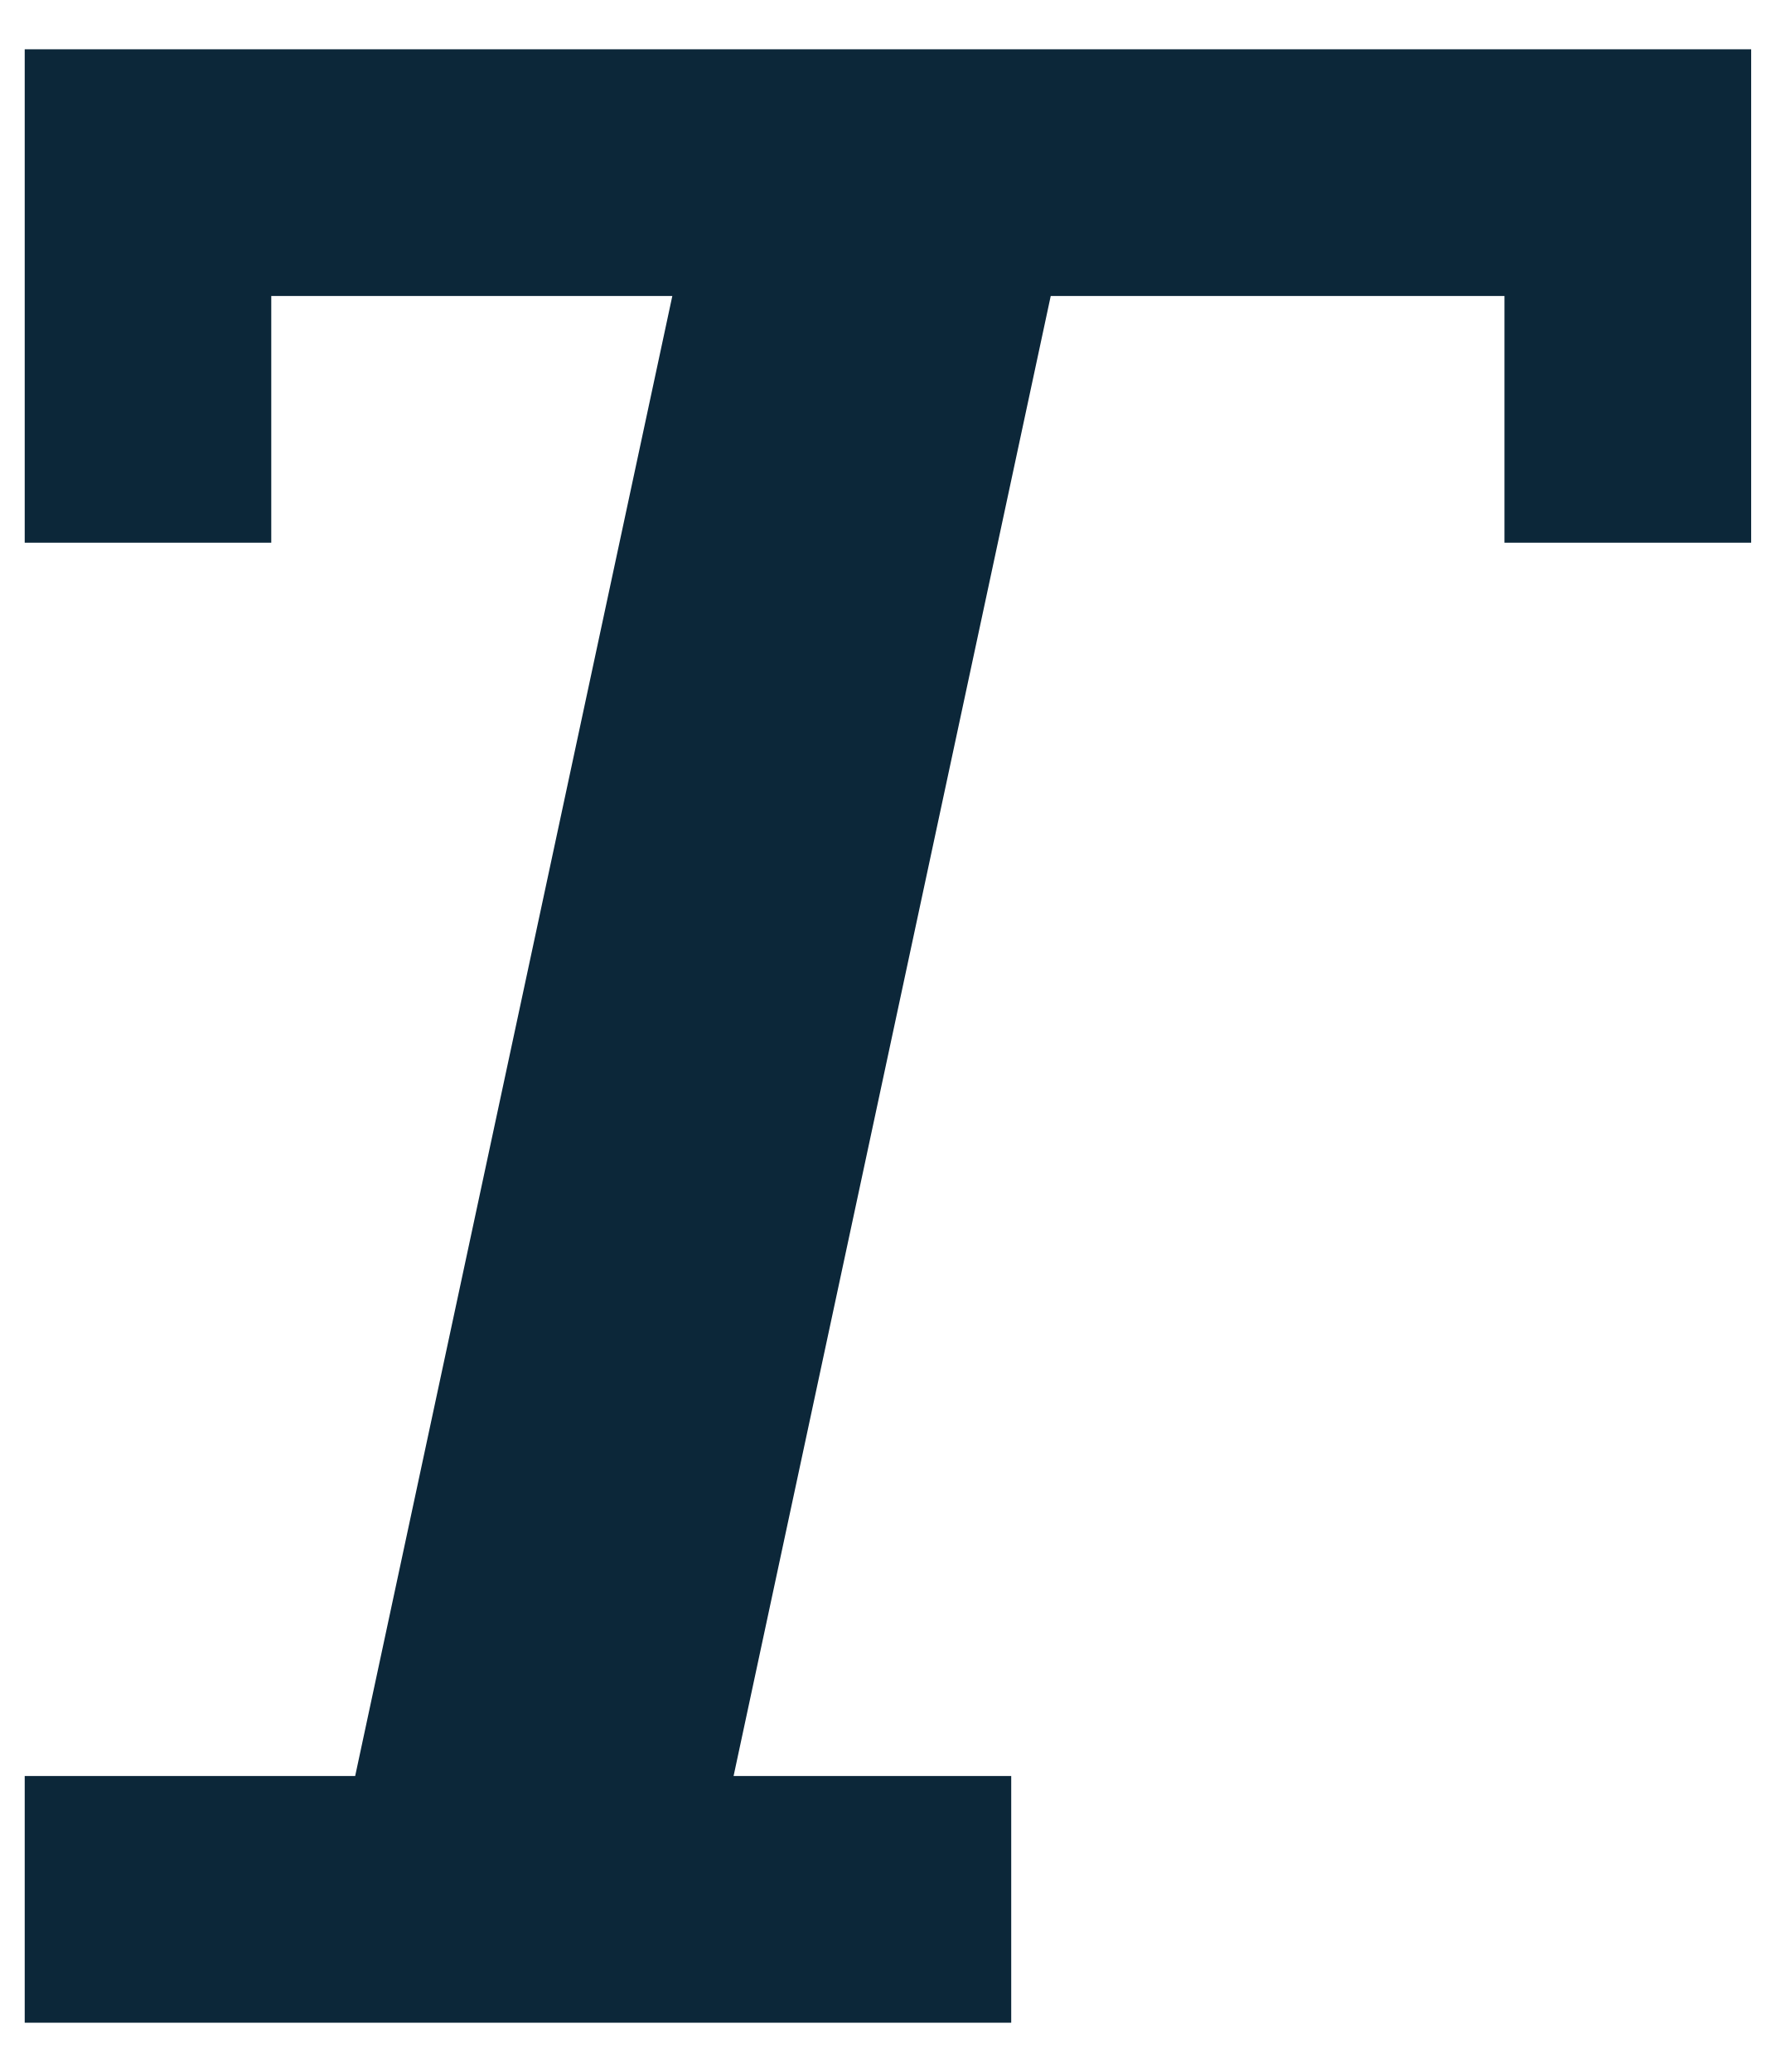
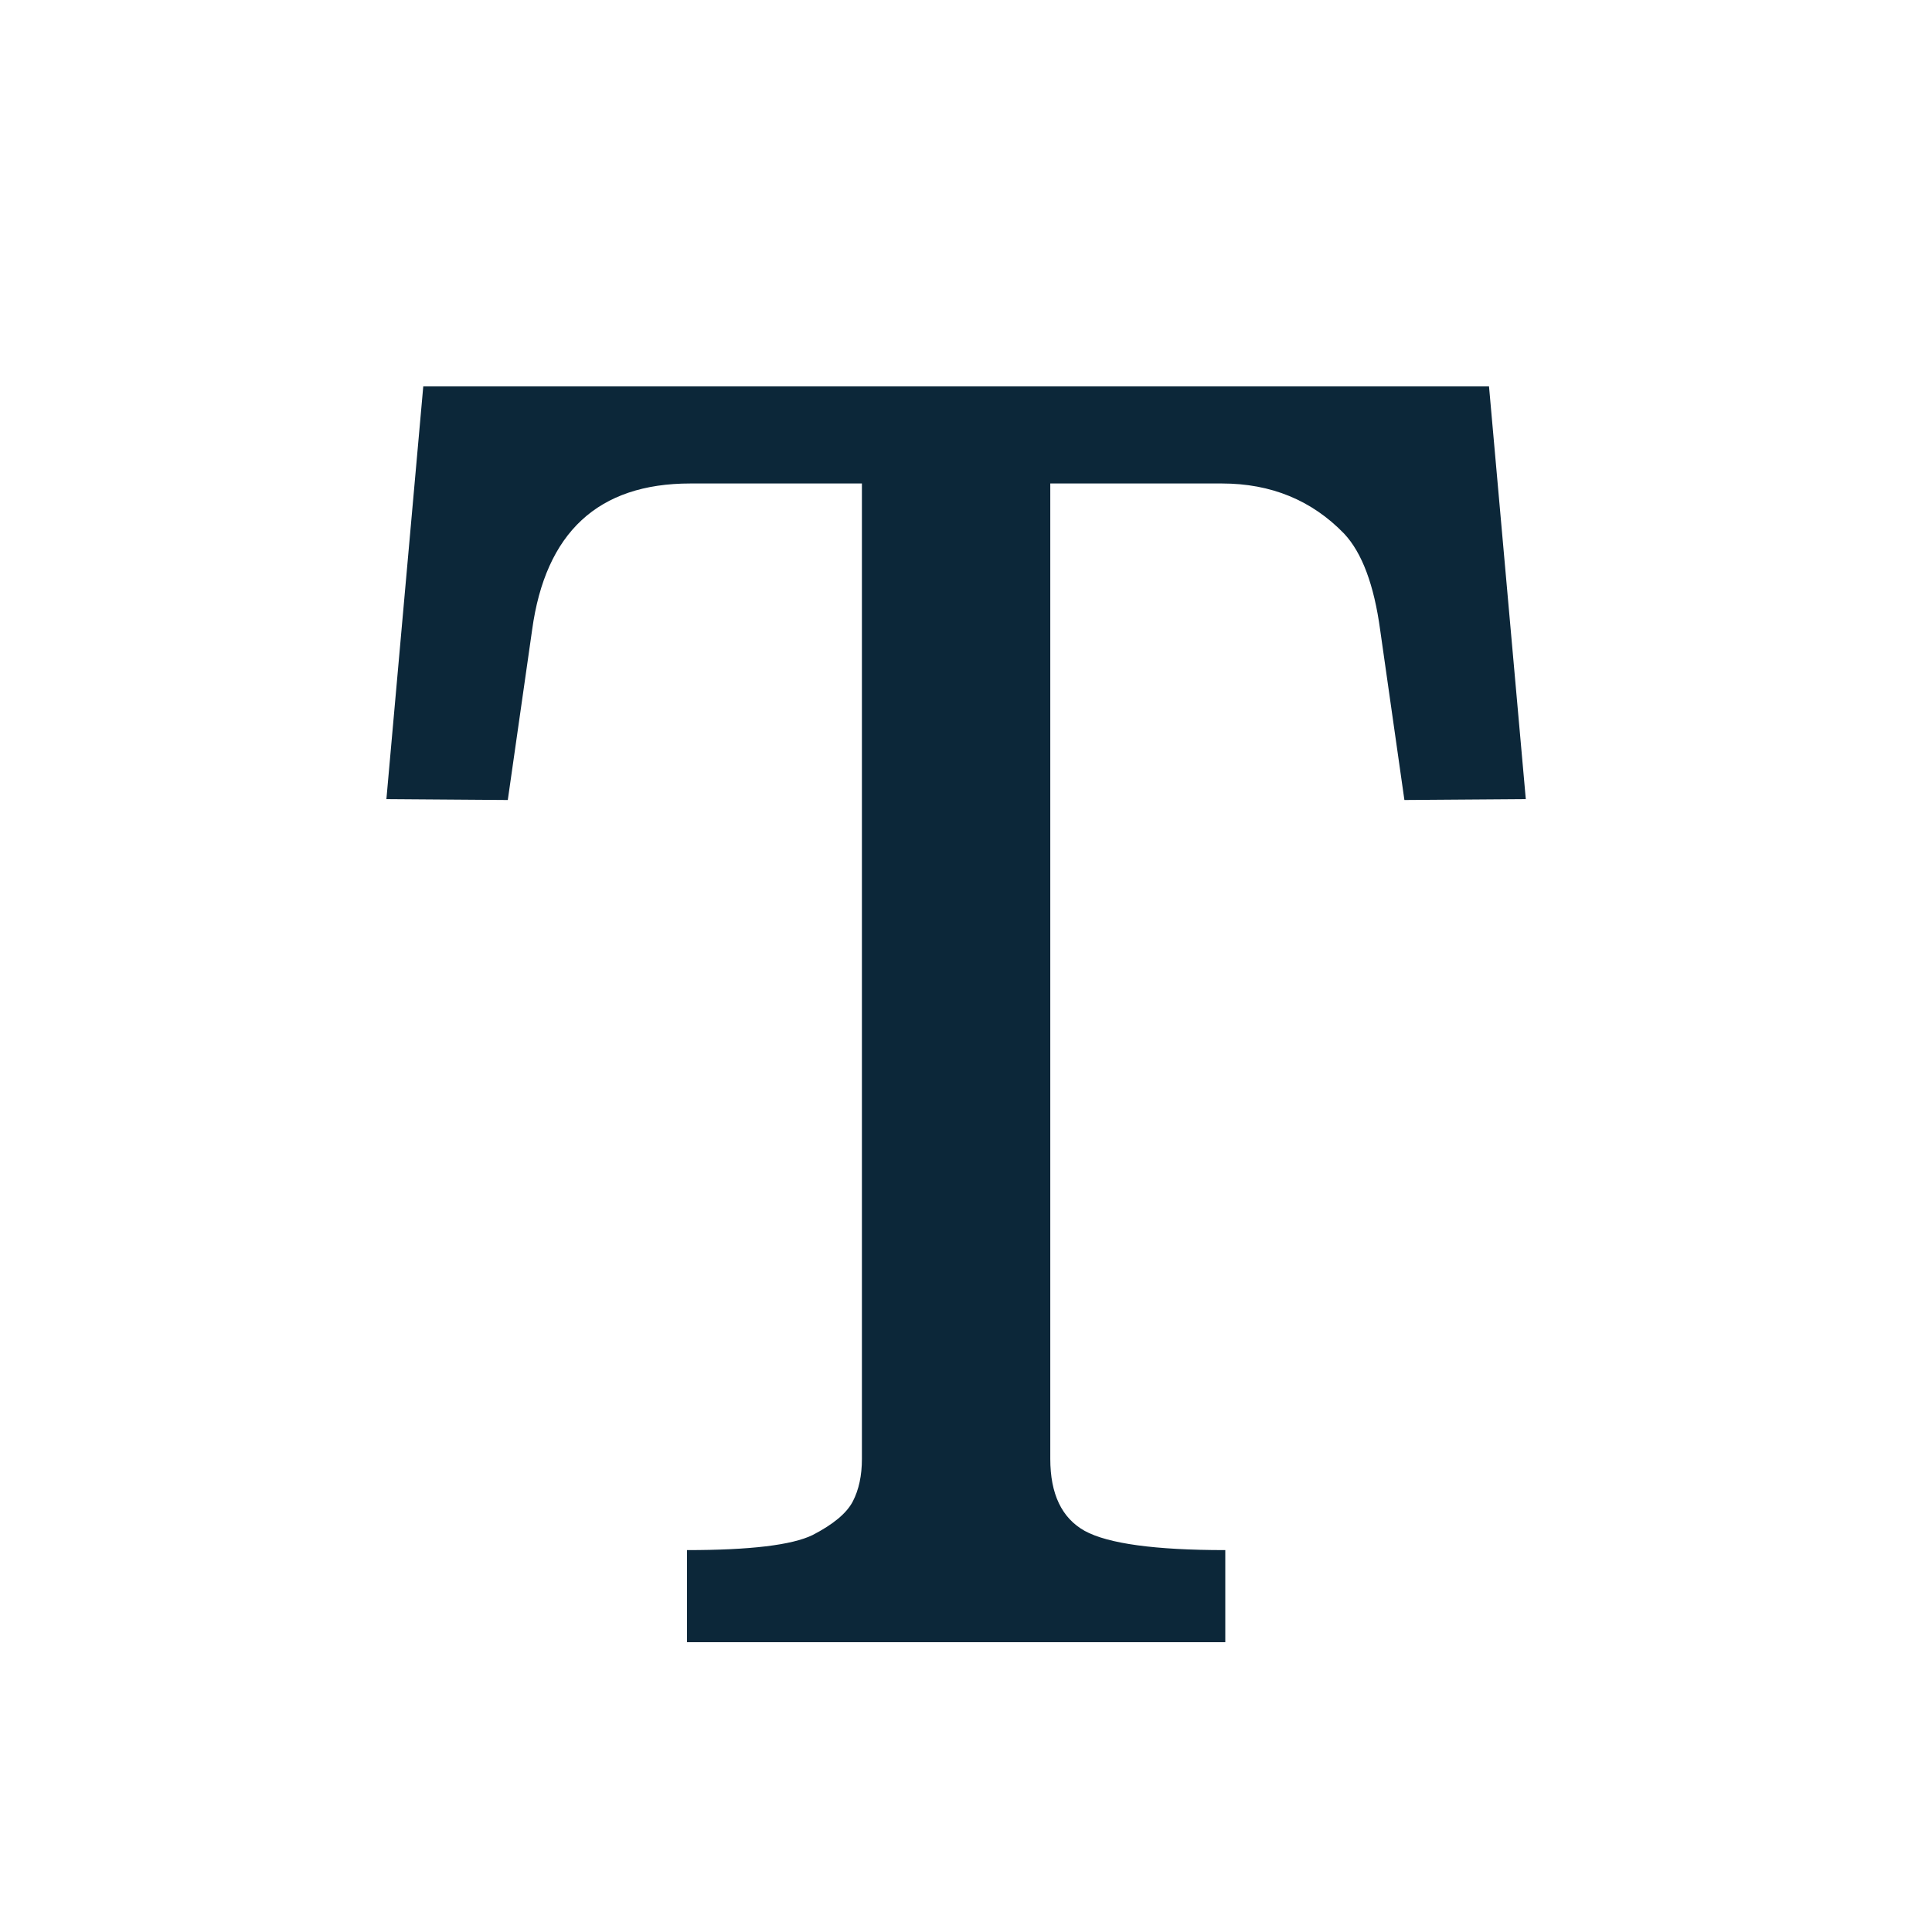
- <svg xmlns="http://www.w3.org/2000/svg" width="12" height="14" viewBox="0 0 12 14" fill="none">
-   <path d="M0.167 3.667H1.833V2H4.543L2.4 12H0.167V13.667H6.833V12H4.957L7.1 2H10.166V3.667H11.833V0.333H0.167V3.667Z" fill="#0C2739" />
+ <svg xmlns="http://www.w3.org/2000/svg" width="24" height="24" viewBox="0 0 24 24" fill="none">
+   <path d="M8.534 19.256C9.317 19.256 9.837 19.194 10.094 19.069C10.35 18.937 10.517 18.798 10.593 18.653C10.669 18.507 10.707 18.33 10.707 18.122V6.006H8.575C7.431 6.006 6.776 6.613 6.61 7.826L6.308 9.938L4.8 9.927L5.258 4.8H18.497L18.954 9.927L17.446 9.938L17.145 7.826C17.069 7.265 16.919 6.866 16.698 6.63C16.296 6.214 15.789 6.006 15.179 6.006H13.047V18.122C13.047 18.559 13.189 18.857 13.474 19.017C13.765 19.176 14.347 19.256 15.221 19.256V20.4H8.534V19.256Z" fill="#0C2739" />
</svg>
